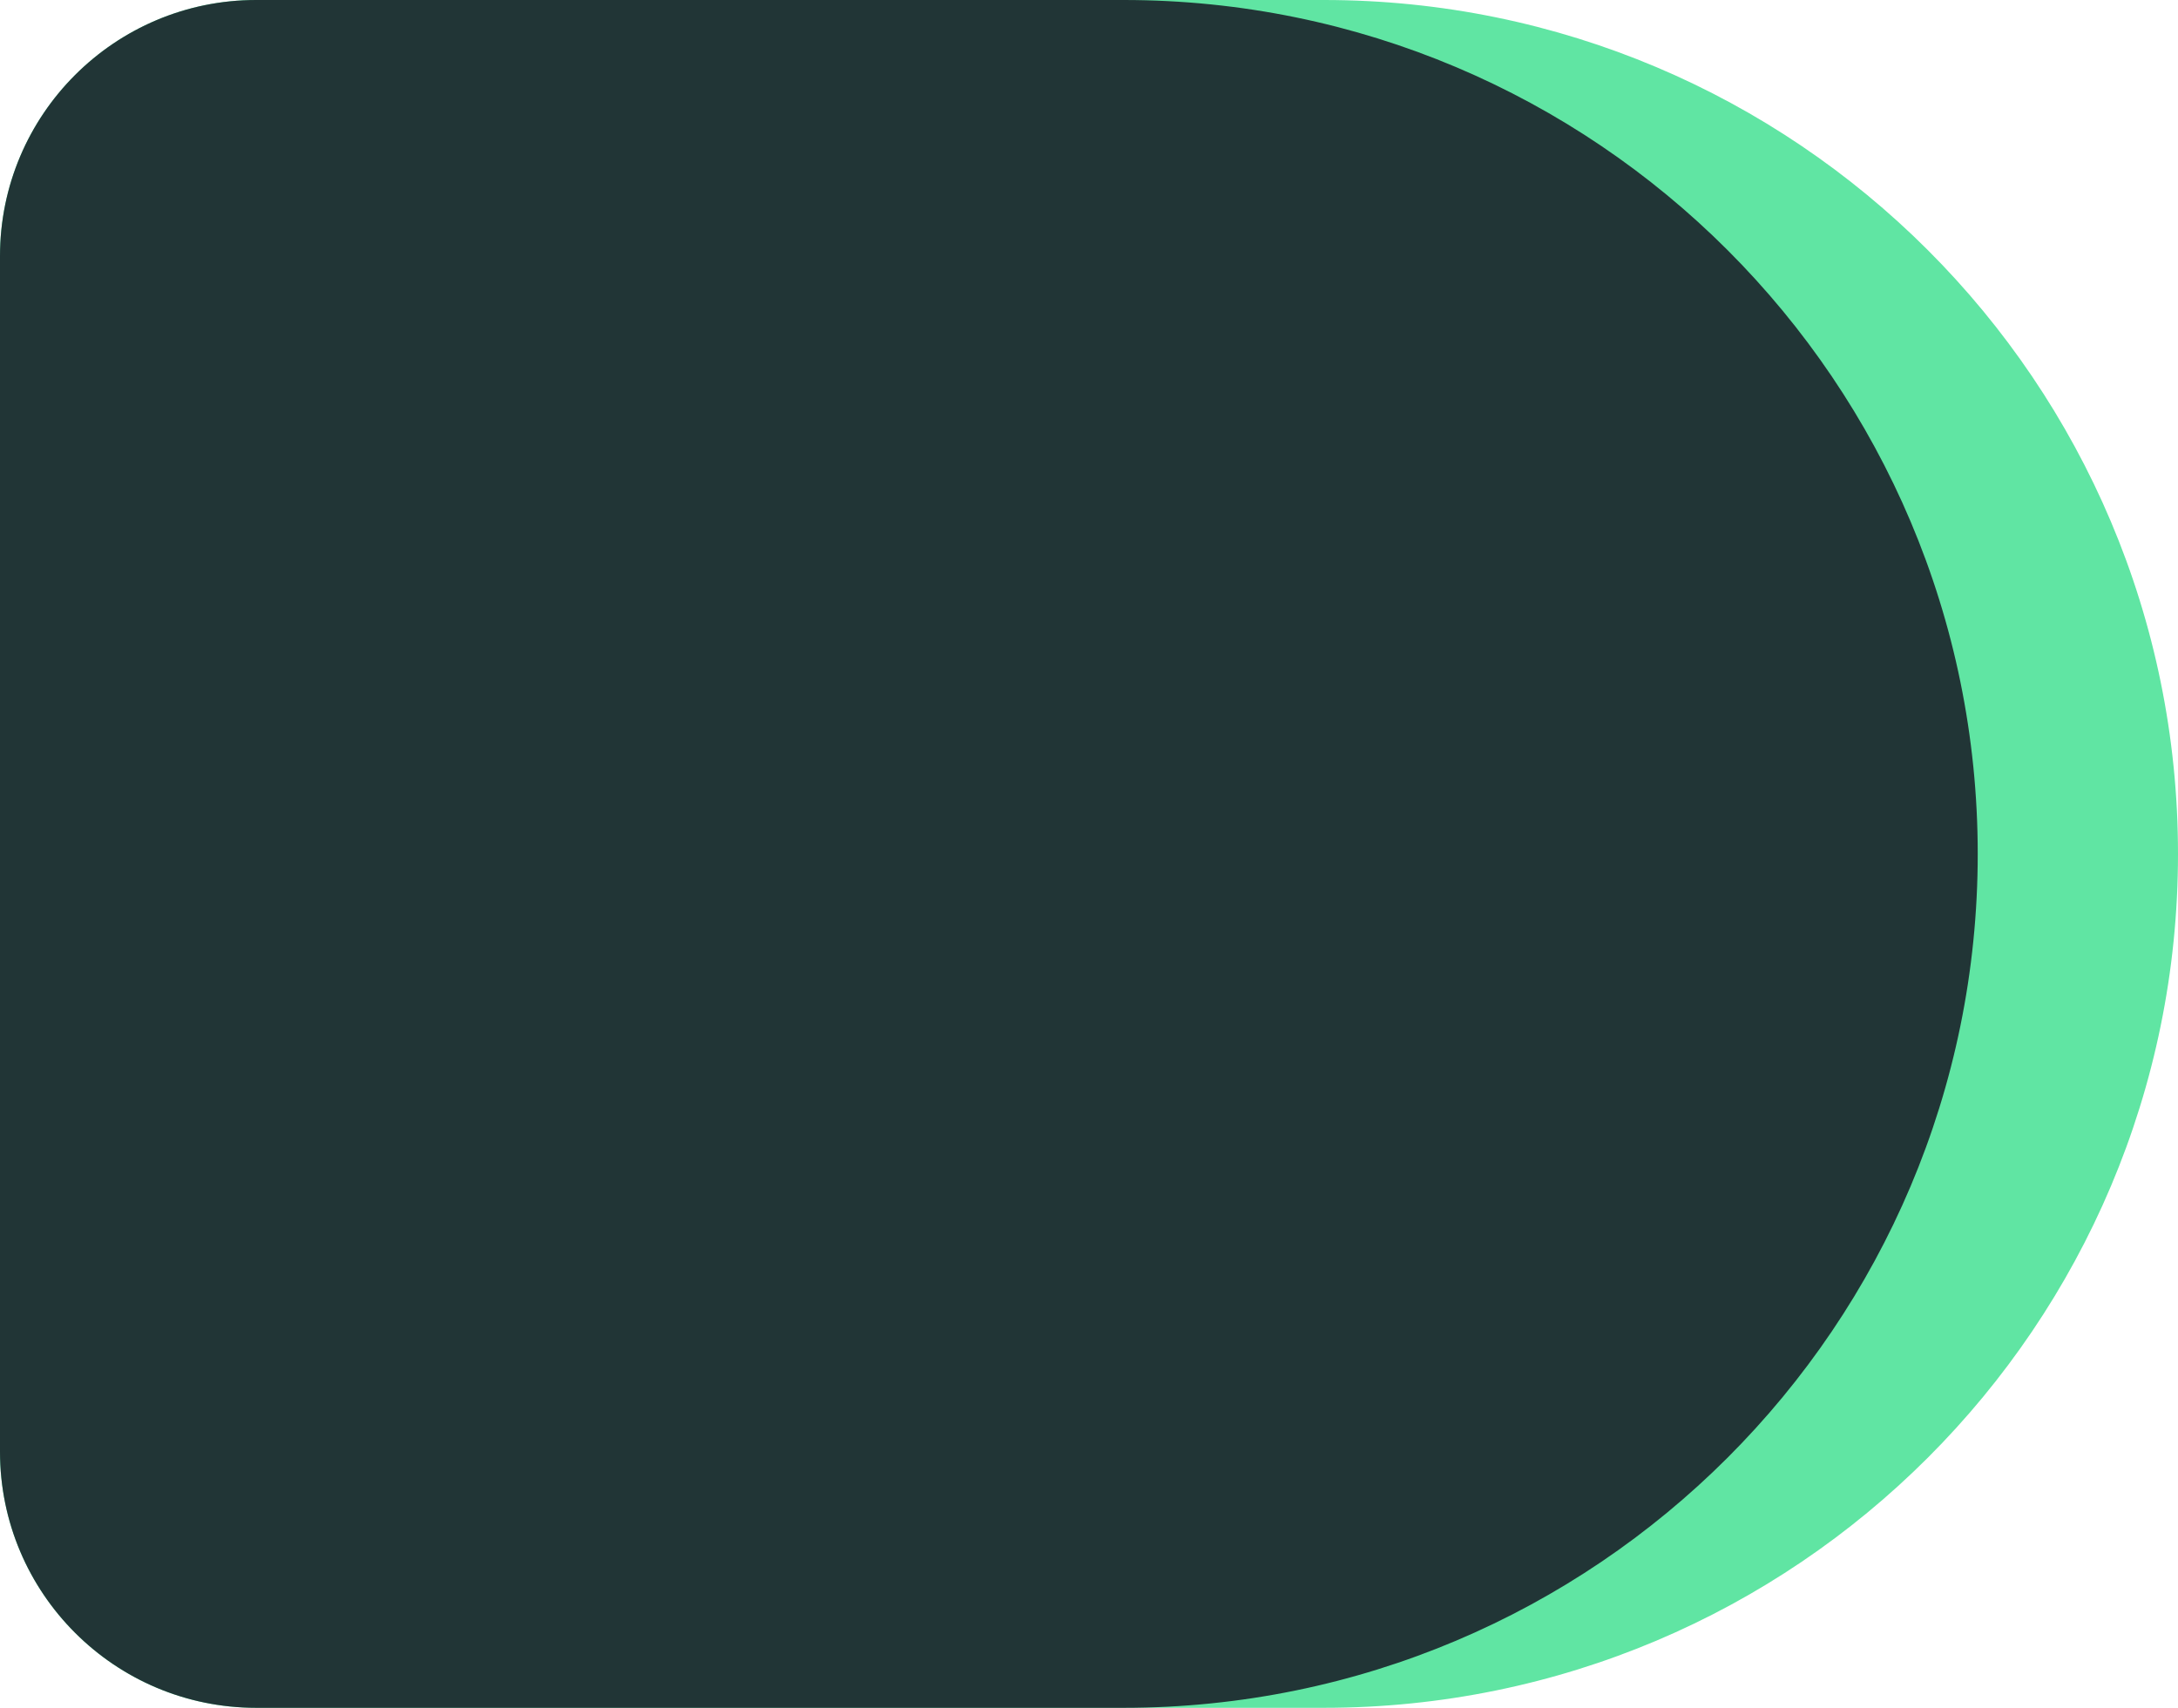
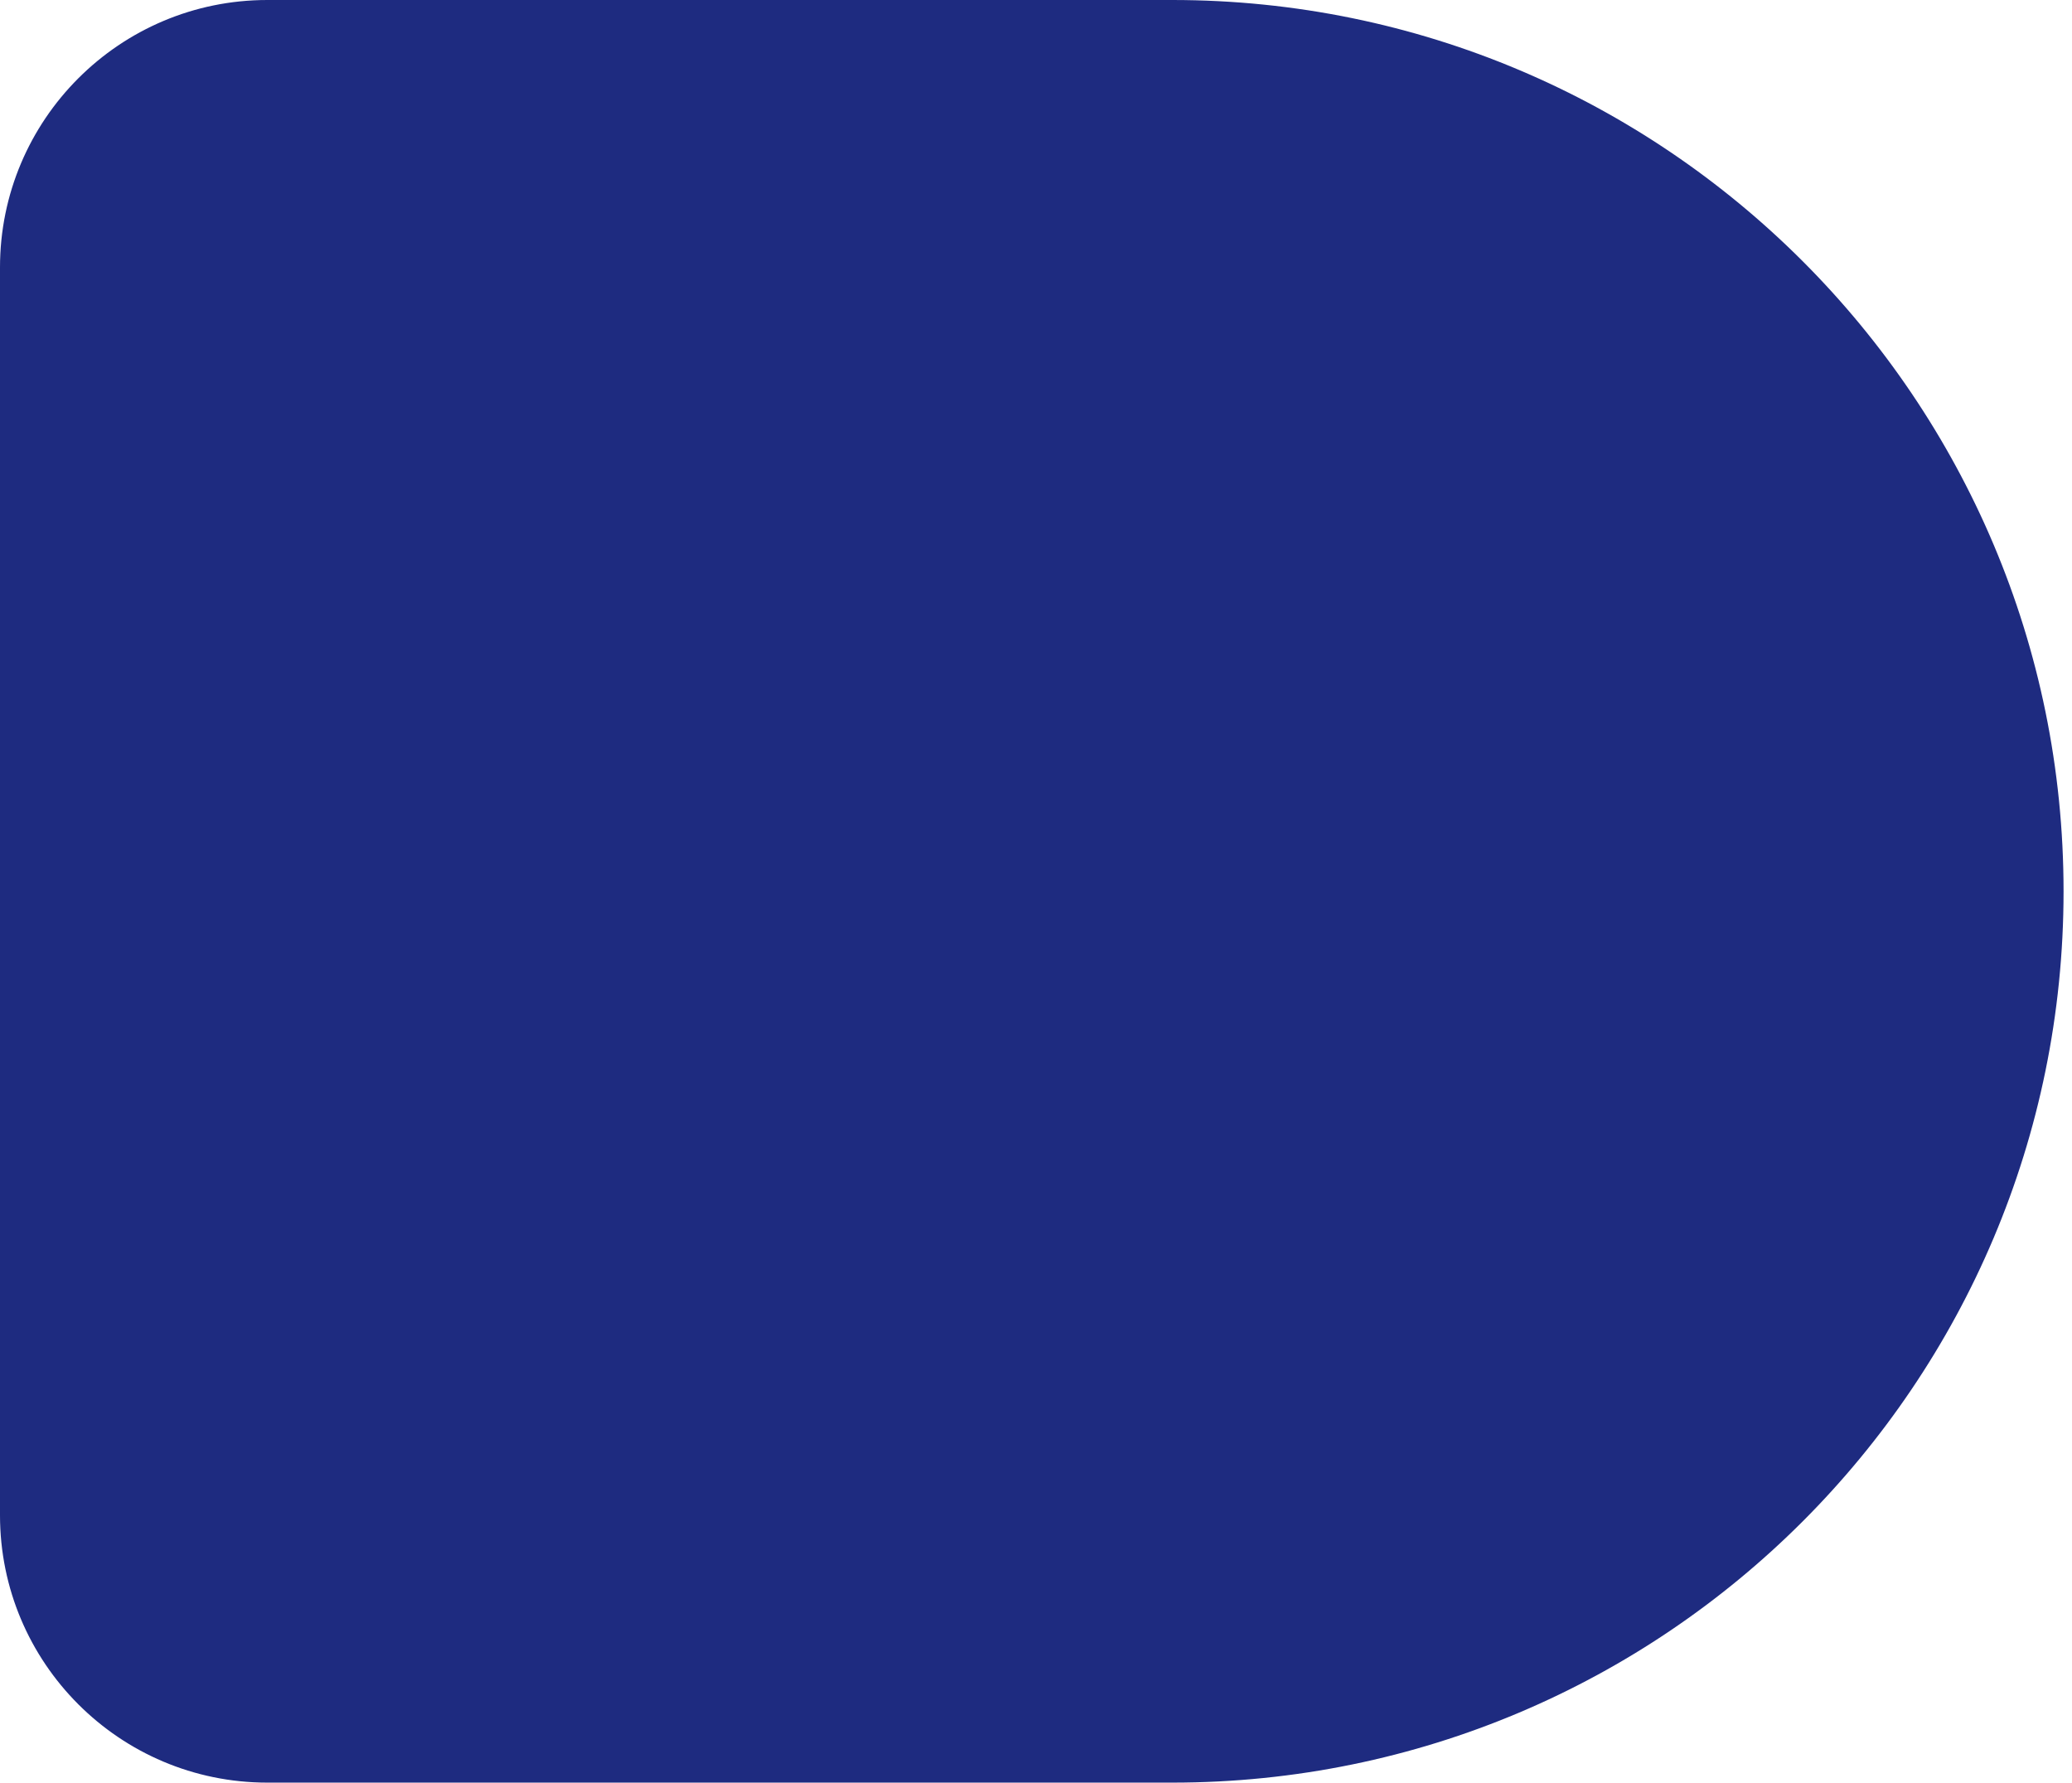
- <svg xmlns="http://www.w3.org/2000/svg" width="102" height="80" viewBox="0 0 102 80" fill="none">
-   <path d="M0 12C0 5.373 5.373 0 12 0H62C84.091 0 102 17.909 102 40C102 62.091 84.091 80 62 80H12C5.373 80 0 74.627 0 68V12Z" fill="#60E5A3" />
-   <path d="M0 12C0 5.373 5.373 0 12 0H52.621C74.712 0 92.621 17.909 92.621 40C92.621 62.091 74.712 80 52.621 80H12C5.373 80 0 74.627 0 68V12Z" fill="#213536" />
+ <svg xmlns="http://www.w3.org/2000/svg" width="93" height="80" viewBox="0 0 93 80" fill="none">
+   <path d="M0 12C0 5.373 5.373 0 12 0H52.621C74.712 0 92.621 17.909 92.621 40C92.621 62.091 74.712 80 52.621 80H12C5.373 80 0 74.627 0 68V12Z" fill="#1E2B80" />
</svg>
